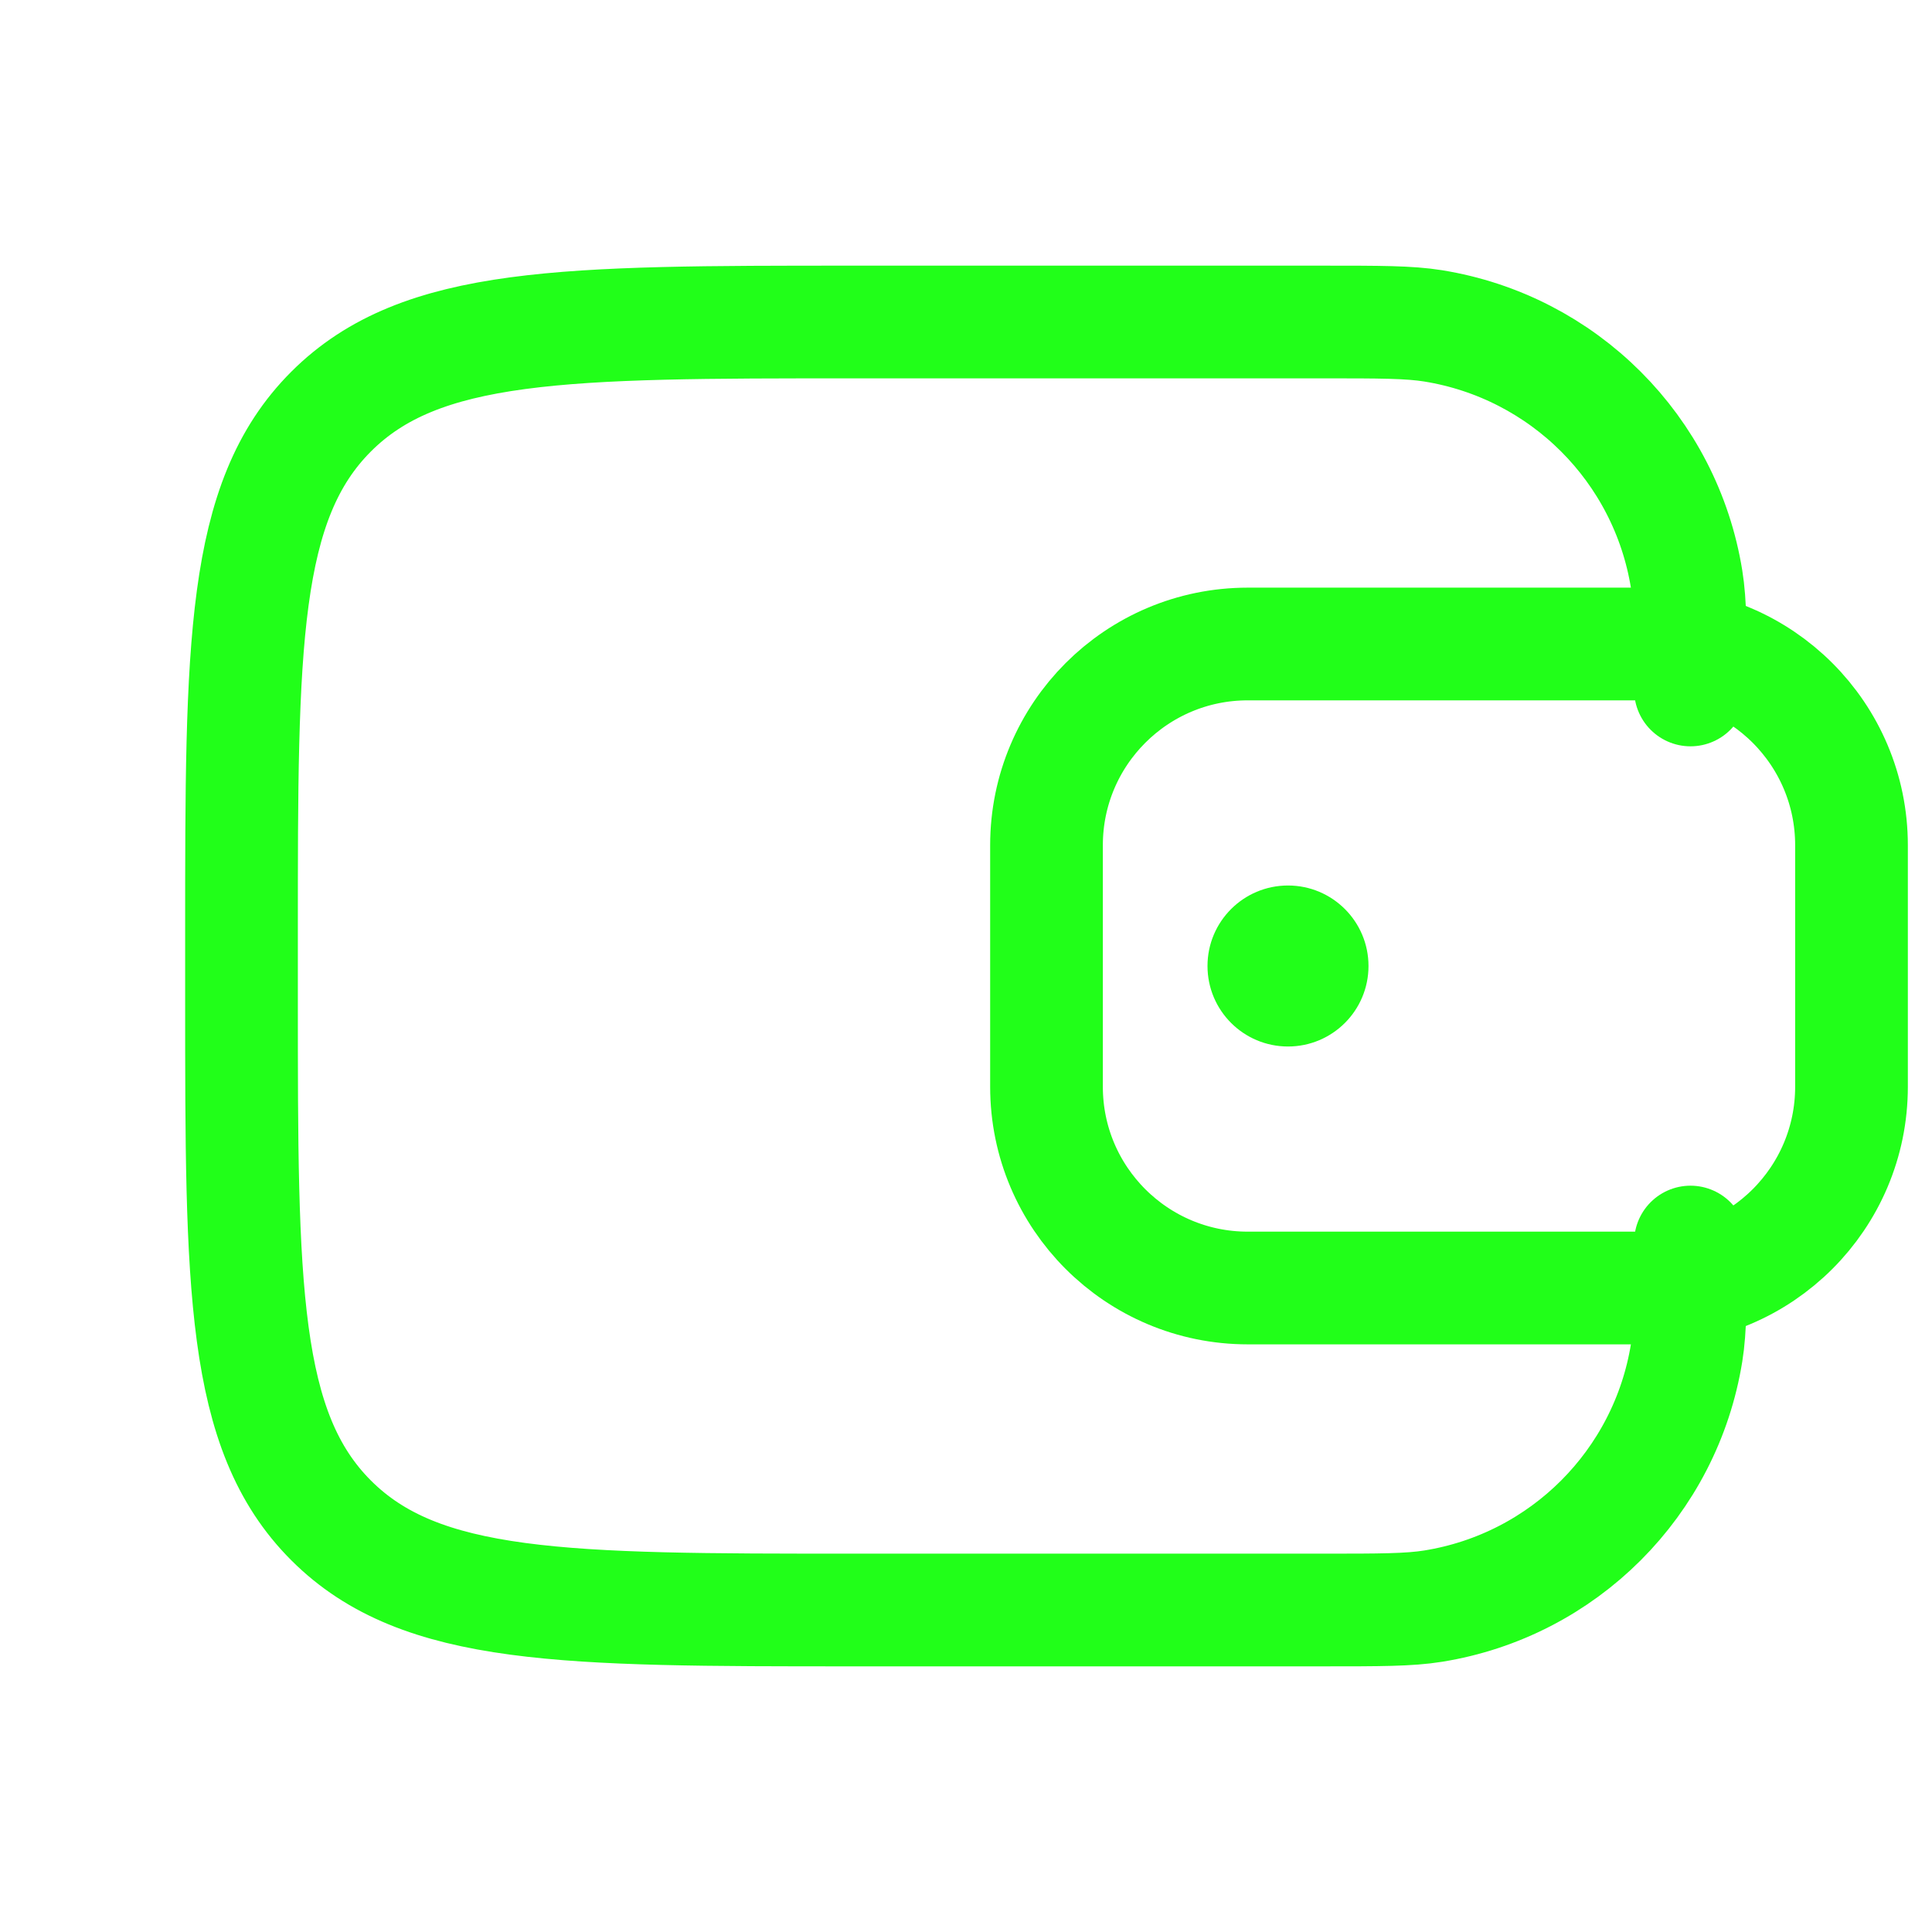
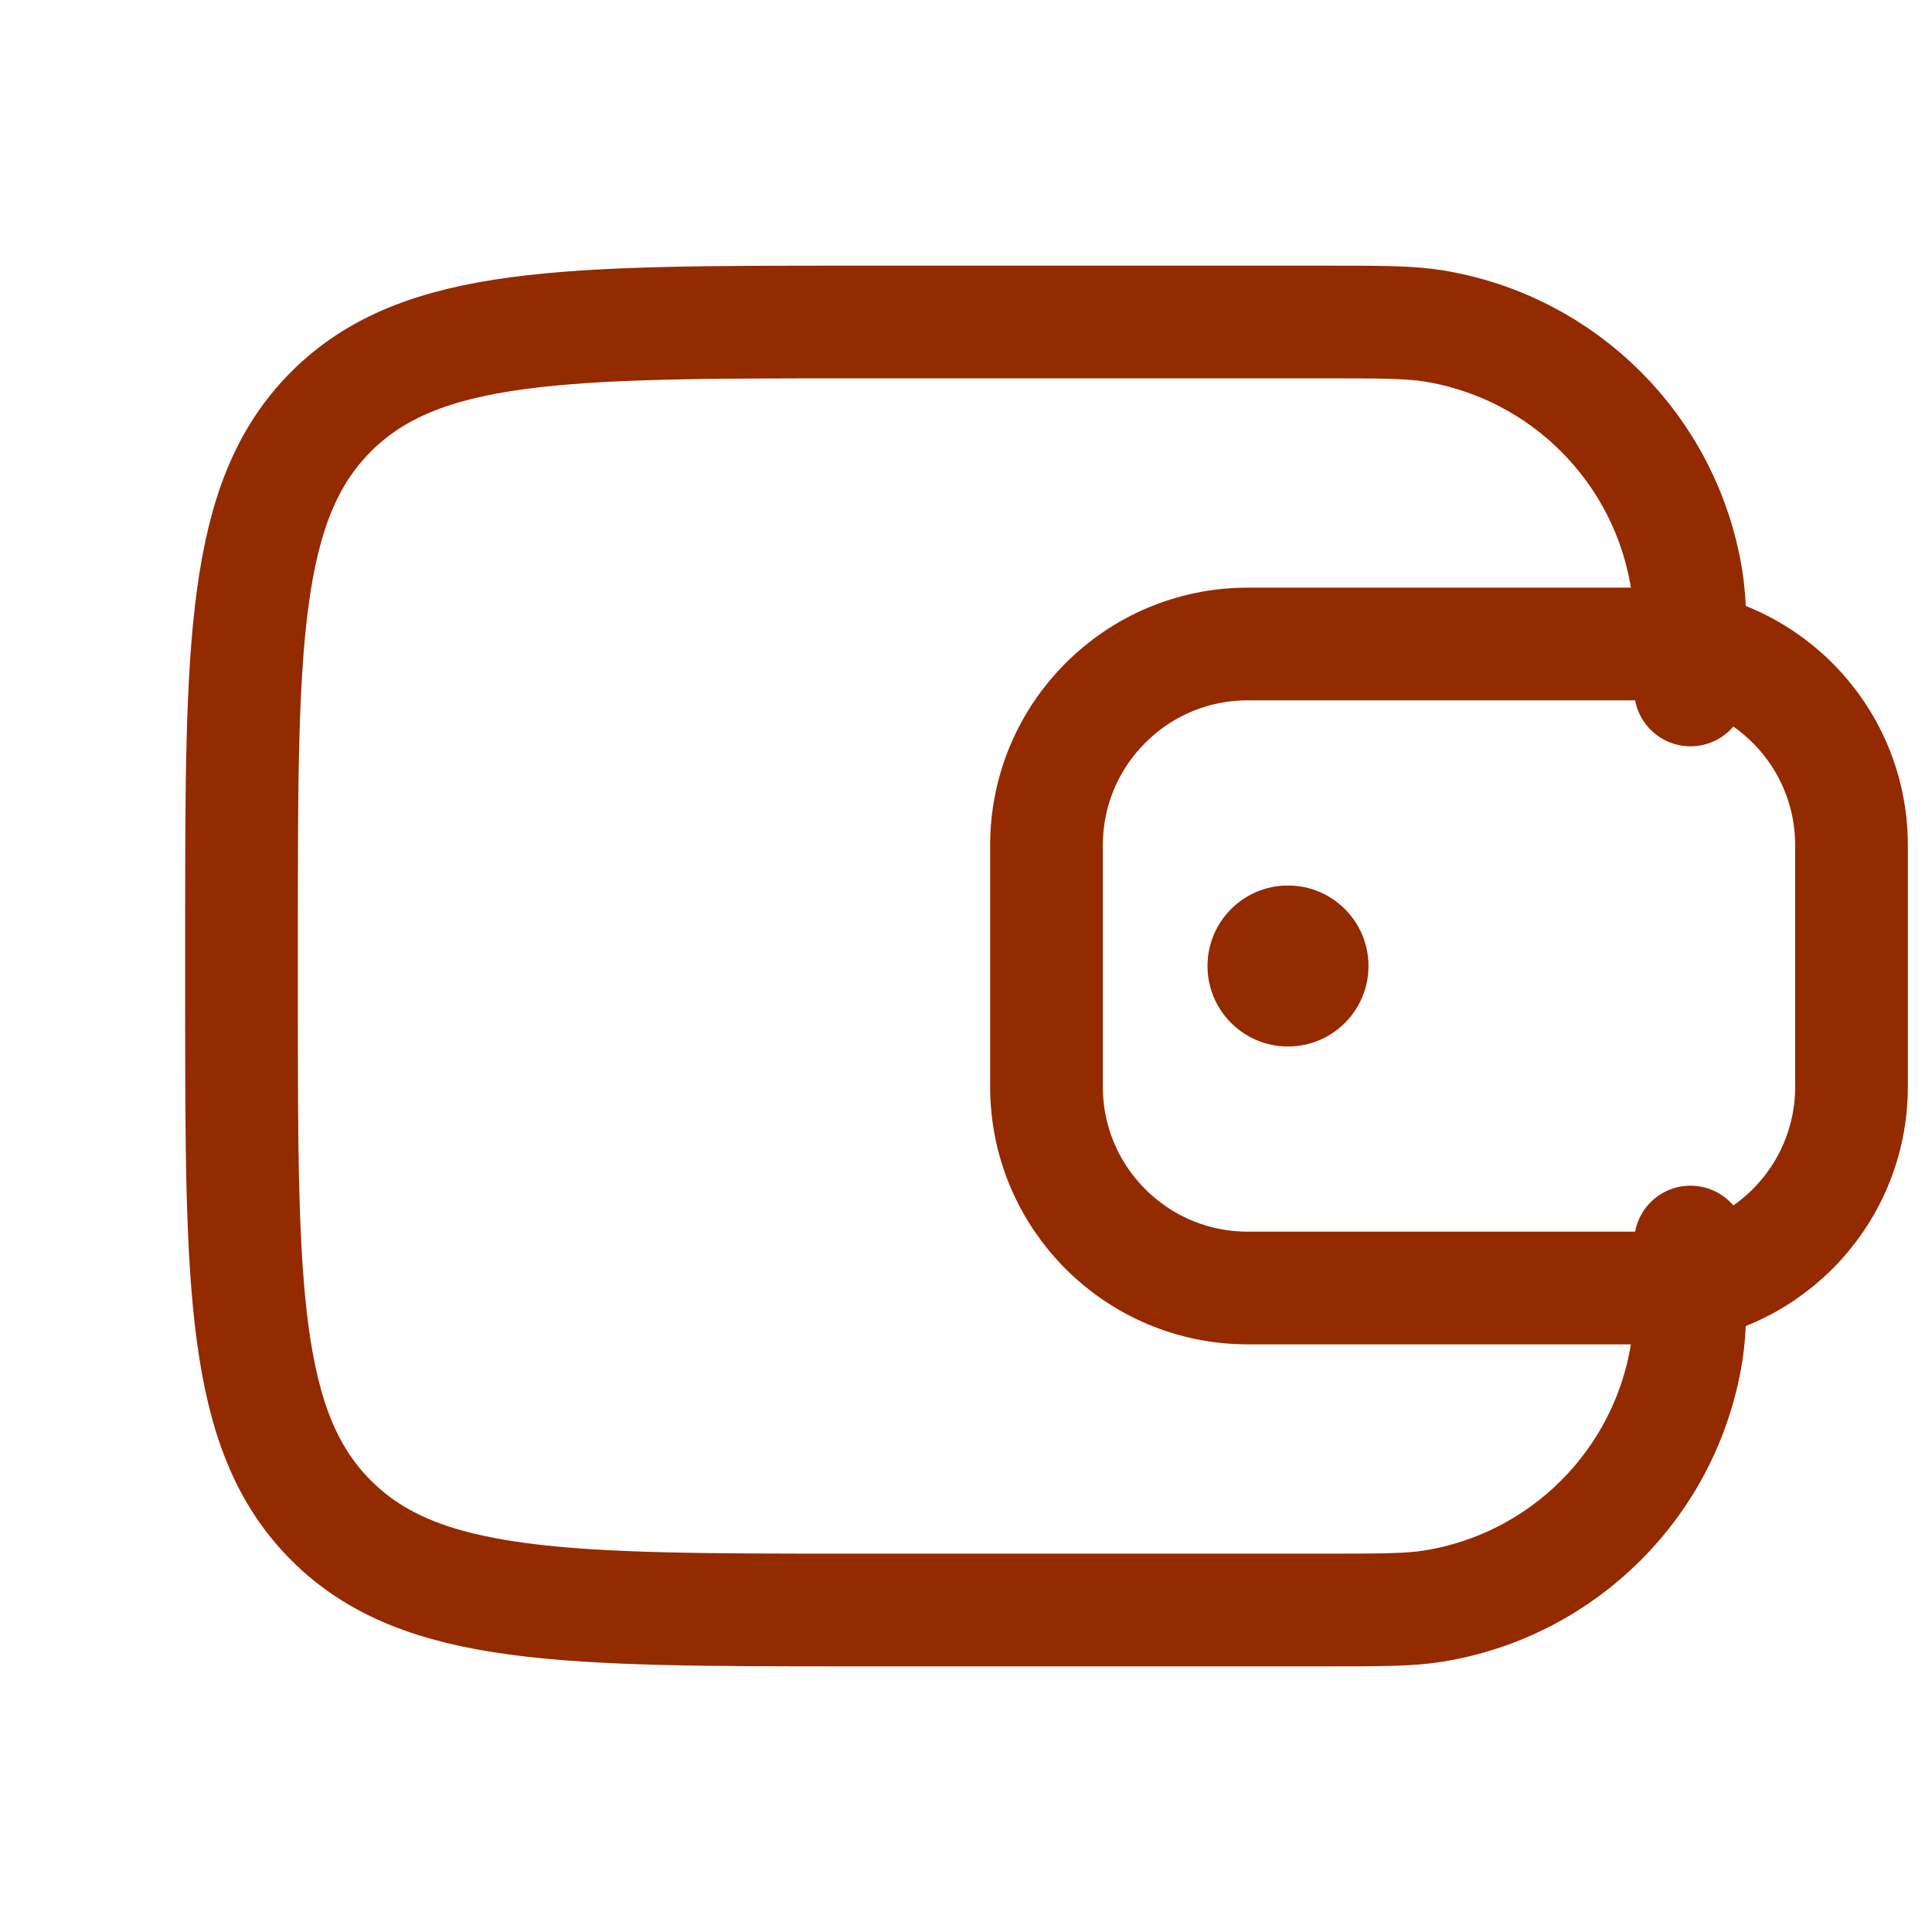
<svg xmlns="http://www.w3.org/2000/svg" width="25" height="25" viewBox="0 0 24 24" fill="none">
-   <path d="M21 8.571V8.571C21 7.855 21 7.496 20.952 7.197C20.692 5.578 19.422 4.309 17.803 4.048C17.504 4 17.145 4 16.429 4H10.6C7.017 4 5.226 4 4.113 5.113C3 6.226 3 8.017 3 11.6V12.4C3 15.983 3 17.774 4.113 18.887C5.226 20 7.017 20 10.6 20H16.429C17.145 20 17.504 20 17.803 19.952C19.422 19.692 20.692 18.422 20.952 16.803C21 16.504 21 16.145 21 15.429V15.429" stroke="#21ff19" stroke-width="1.4" stroke-linecap="round" stroke-linejoin="round" />
-   <rect x="13" y="8" width="10" height="8" rx="2.5" stroke="#21ff19" stroke-width="1.4" stroke-linecap="round" stroke-linejoin="round" />
-   <circle cx="16" cy="12" r="1" fill="#21ff19" />
+   <path d="M21 8.571V8.571C21 7.855 21 7.496 20.952 7.197C20.692 5.578 19.422 4.309 17.803 4.048C17.504 4 17.145 4 16.429 4H10.6C7.017 4 5.226 4 4.113 5.113C3 6.226 3 8.017 3 11.6V12.4C3 15.983 3 17.774 4.113 18.887C5.226 20 7.017 20 10.6 20H16.429C17.145 20 17.504 20 17.803 19.952C19.422 19.692 20.692 18.422 20.952 16.803C21 16.504 21 16.145 21 15.429V15.429" stroke="#942a00" stroke-width="1.4" stroke-linecap="round" stroke-linejoin="round" />
+   <rect x="13" y="8" width="10" height="8" rx="2.5" stroke="#942a00" stroke-width="1.4" stroke-linecap="round" stroke-linejoin="round" />
+   <circle cx="16" cy="12" r="1" fill="#942a00" />
</svg>
